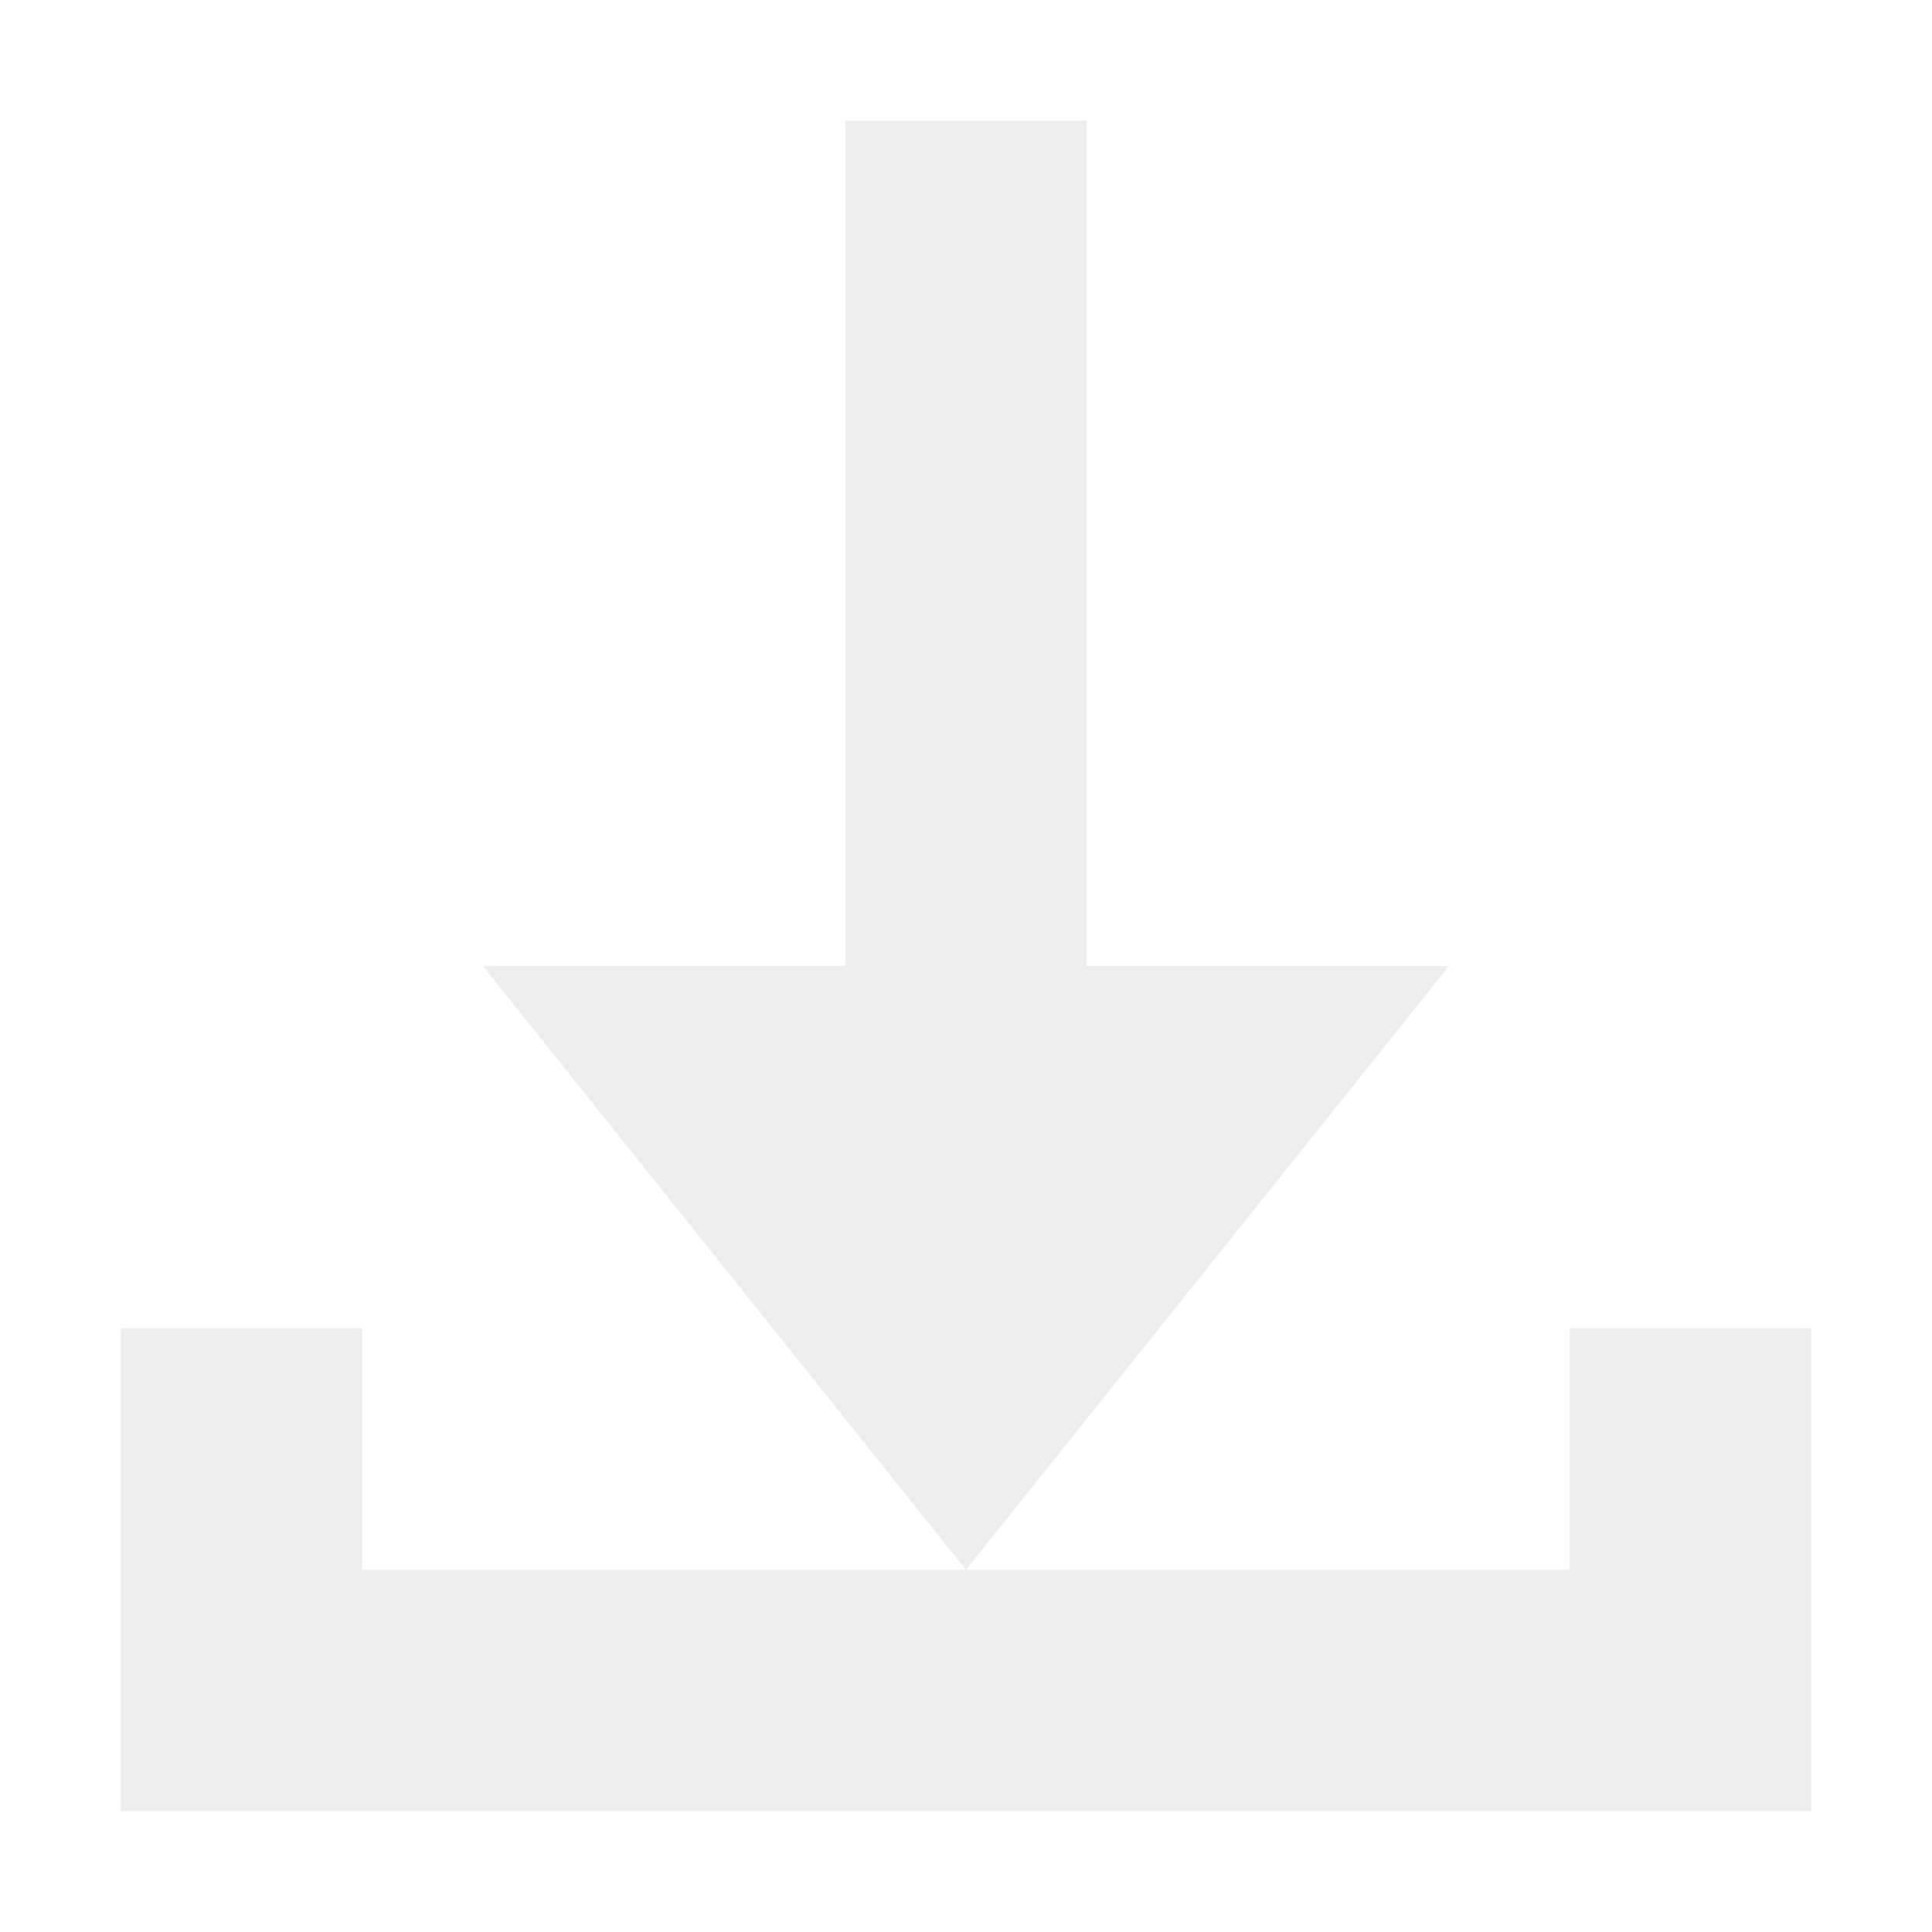
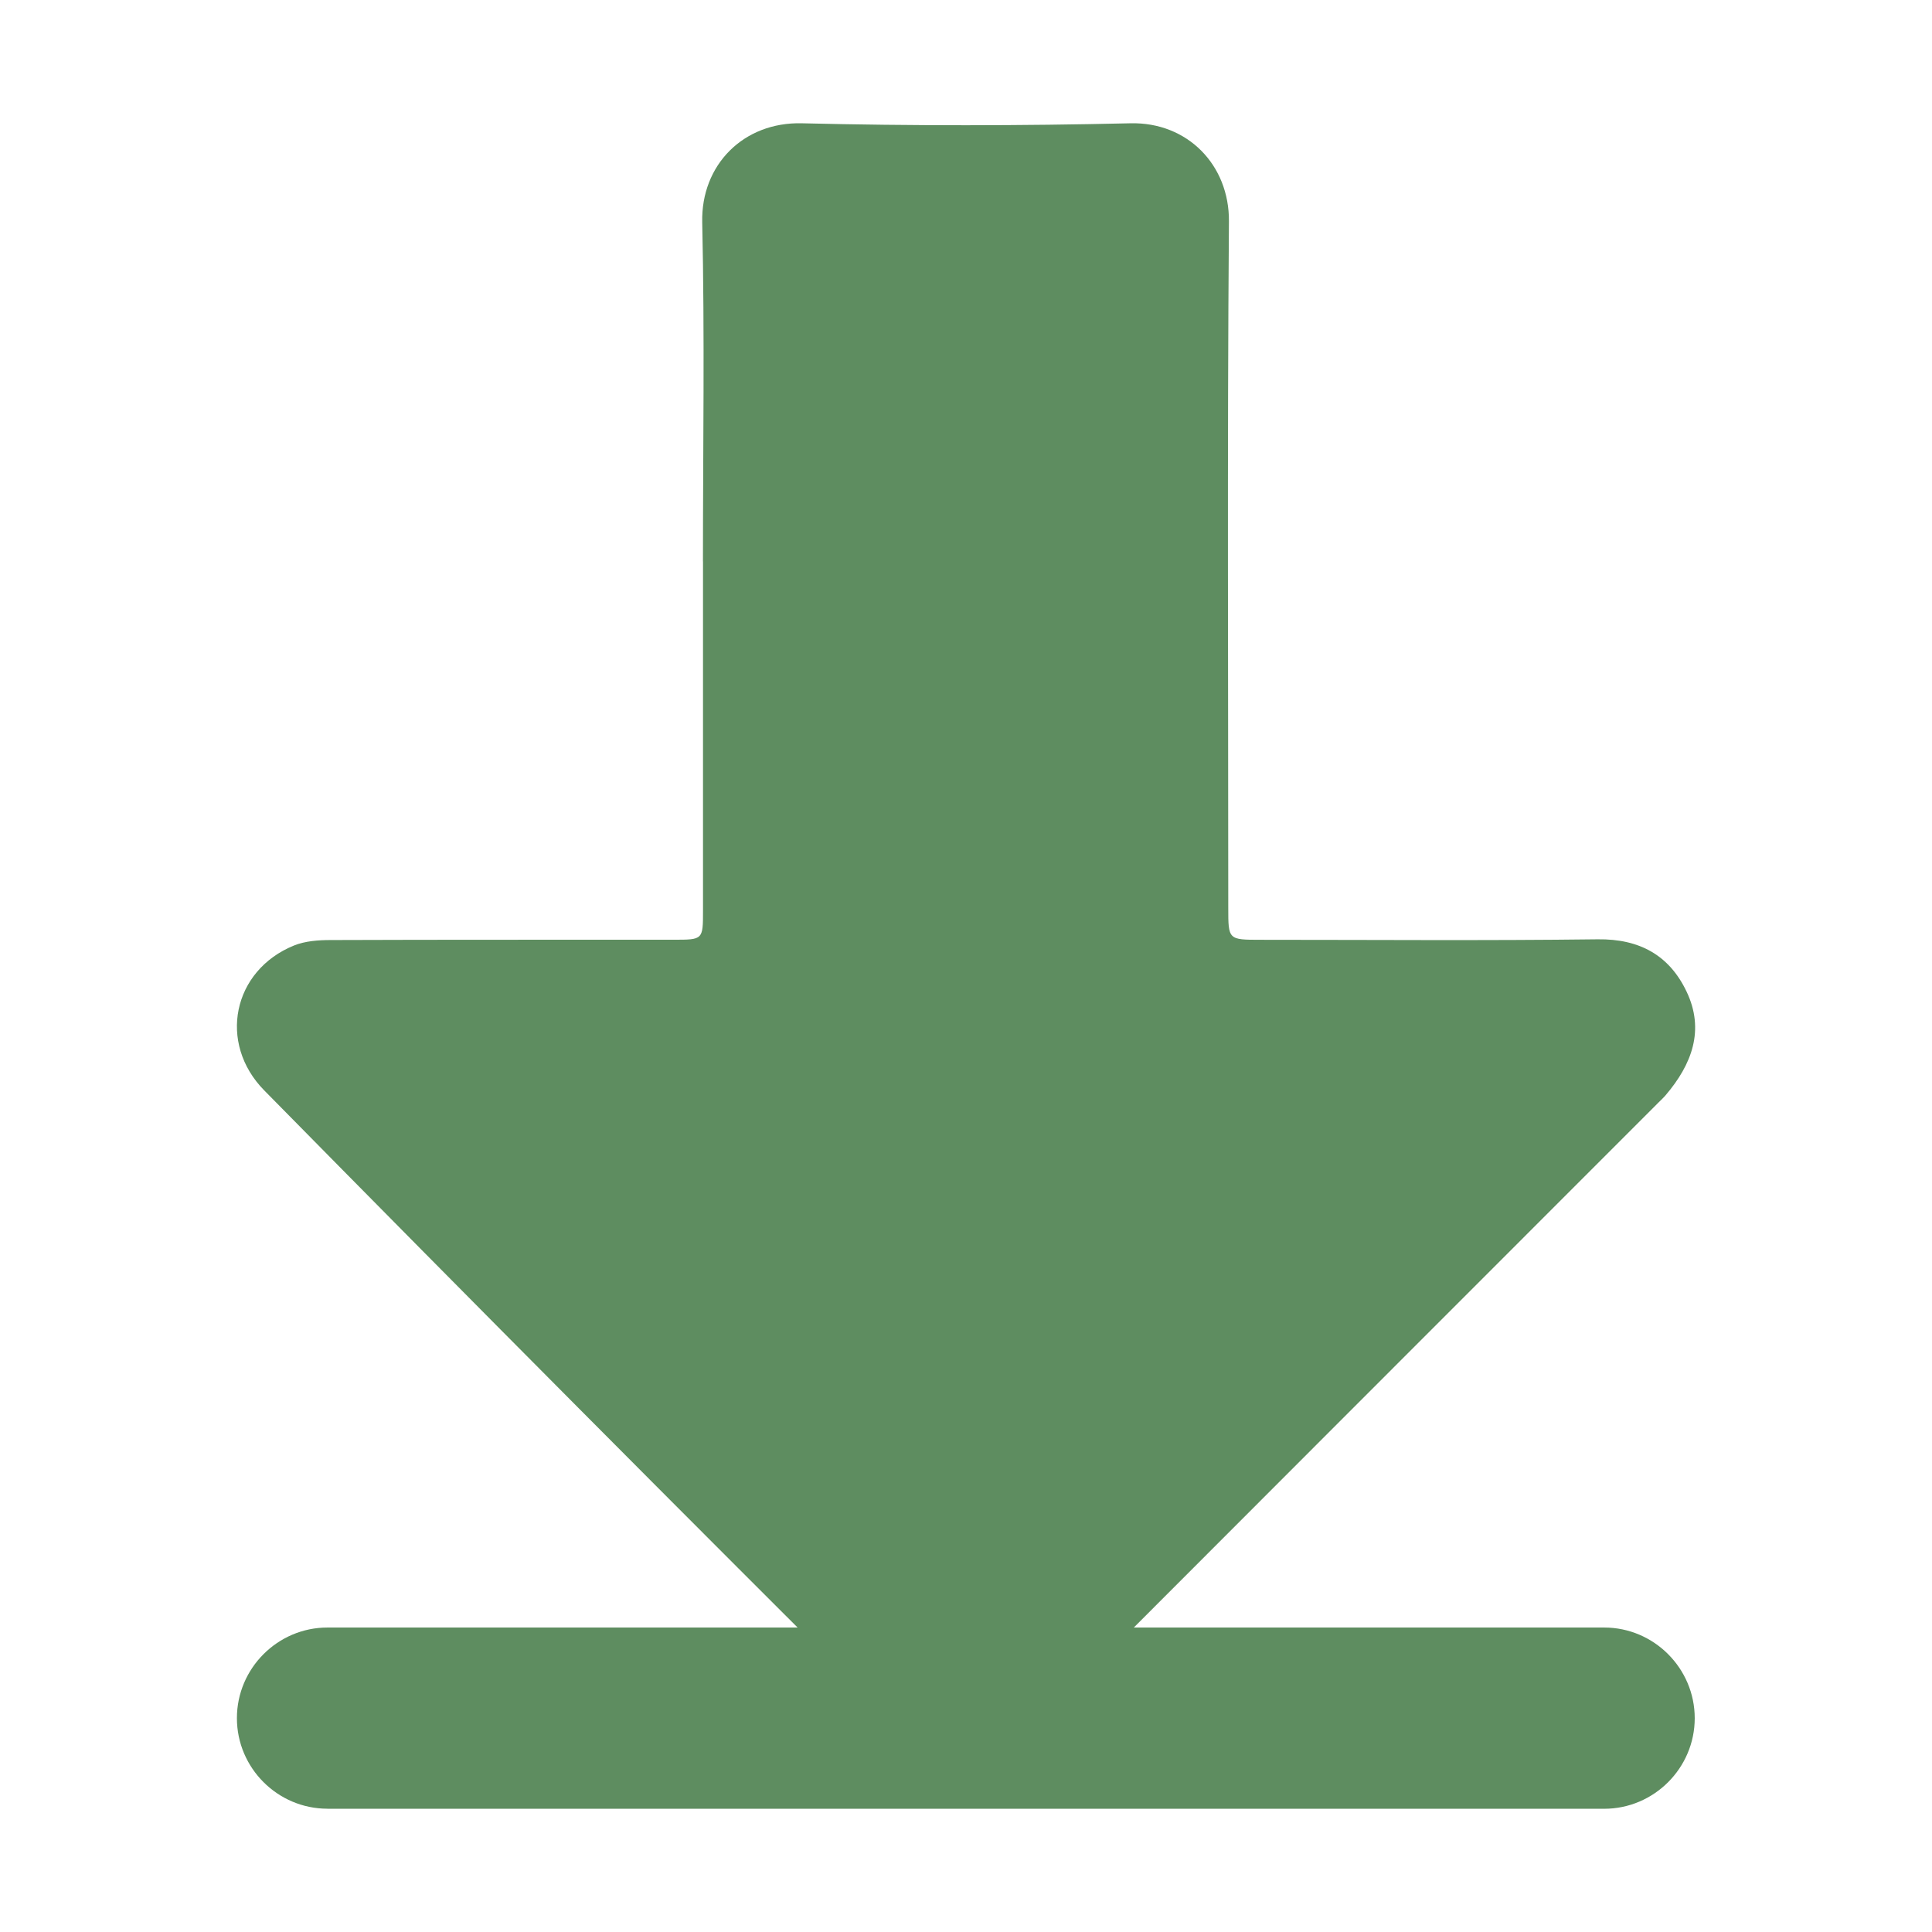
- <svg xmlns="http://www.w3.org/2000/svg" width="16px" height="16px" viewBox="0 0 16 16" version="1.1">
-   <g id="surface1">
-     <defs>
-       <style id="current-color-scheme" type="text/css">
-    .ColorScheme-Text { color:#eeeeee; } .ColorScheme-Highlight { color:#424242; }
-   </style>
-     </defs>
-     <path style="fill:currentColor" class="ColorScheme-Text" d="M 7 1 L 7 8 L 4 8 L 8 13 L 12 8 L 9 8 L 9 1 Z M 8 13 L 3 13 L 3 11 L 1 11 L 1 15 L 15 15 L 15 11 L 13 11 L 13 13 Z M 8 13 " />
-   </g>
+ <svg xmlns="http://www.w3.org/2000/svg" viewBox="0 0 32 32">
+   <path d="M11.643 9.299c0-1.872.03-3.745-.012-5.616-.022-.953.685-1.665 1.65-1.641 1.814.044 3.63.042 5.444 0 .943-.022 1.638.69 1.63 1.626-.029 3.79-.011 7.58-.011 11.37 0 .527 0 .528.537.528 1.86 0 3.722.015 5.582-.008.692-.009 1.185.263 1.472.866.304.638.087 1.206-.345 1.714-.037.044-.08.083-.12.123-3.426 3.428-6.854 6.855-10.278 10.285-.358.359-.76.569-1.285.55-.438-.016-.77-.221-1.06-.508A1427.6 1427.6 0 0 1 4.376 18.06c-.77-.783-.524-1.987.495-2.4.184-.074.402-.09.605-.09 1.895-.007 3.79-.004 5.685-.005.481 0 .483-.001.483-.477V9.299z" fill="#5e8d60" />
+   <path d="M5.424 29.959H26.57c.825 0 1.5-.675 1.5-1.5 0-.826-.675-1.502-1.5-1.502H5.424c-.825 0-1.5.676-1.5 1.501 0 .826.675 1.5 1.5 1.5z" fill="#5e8d60" />
</svg>
